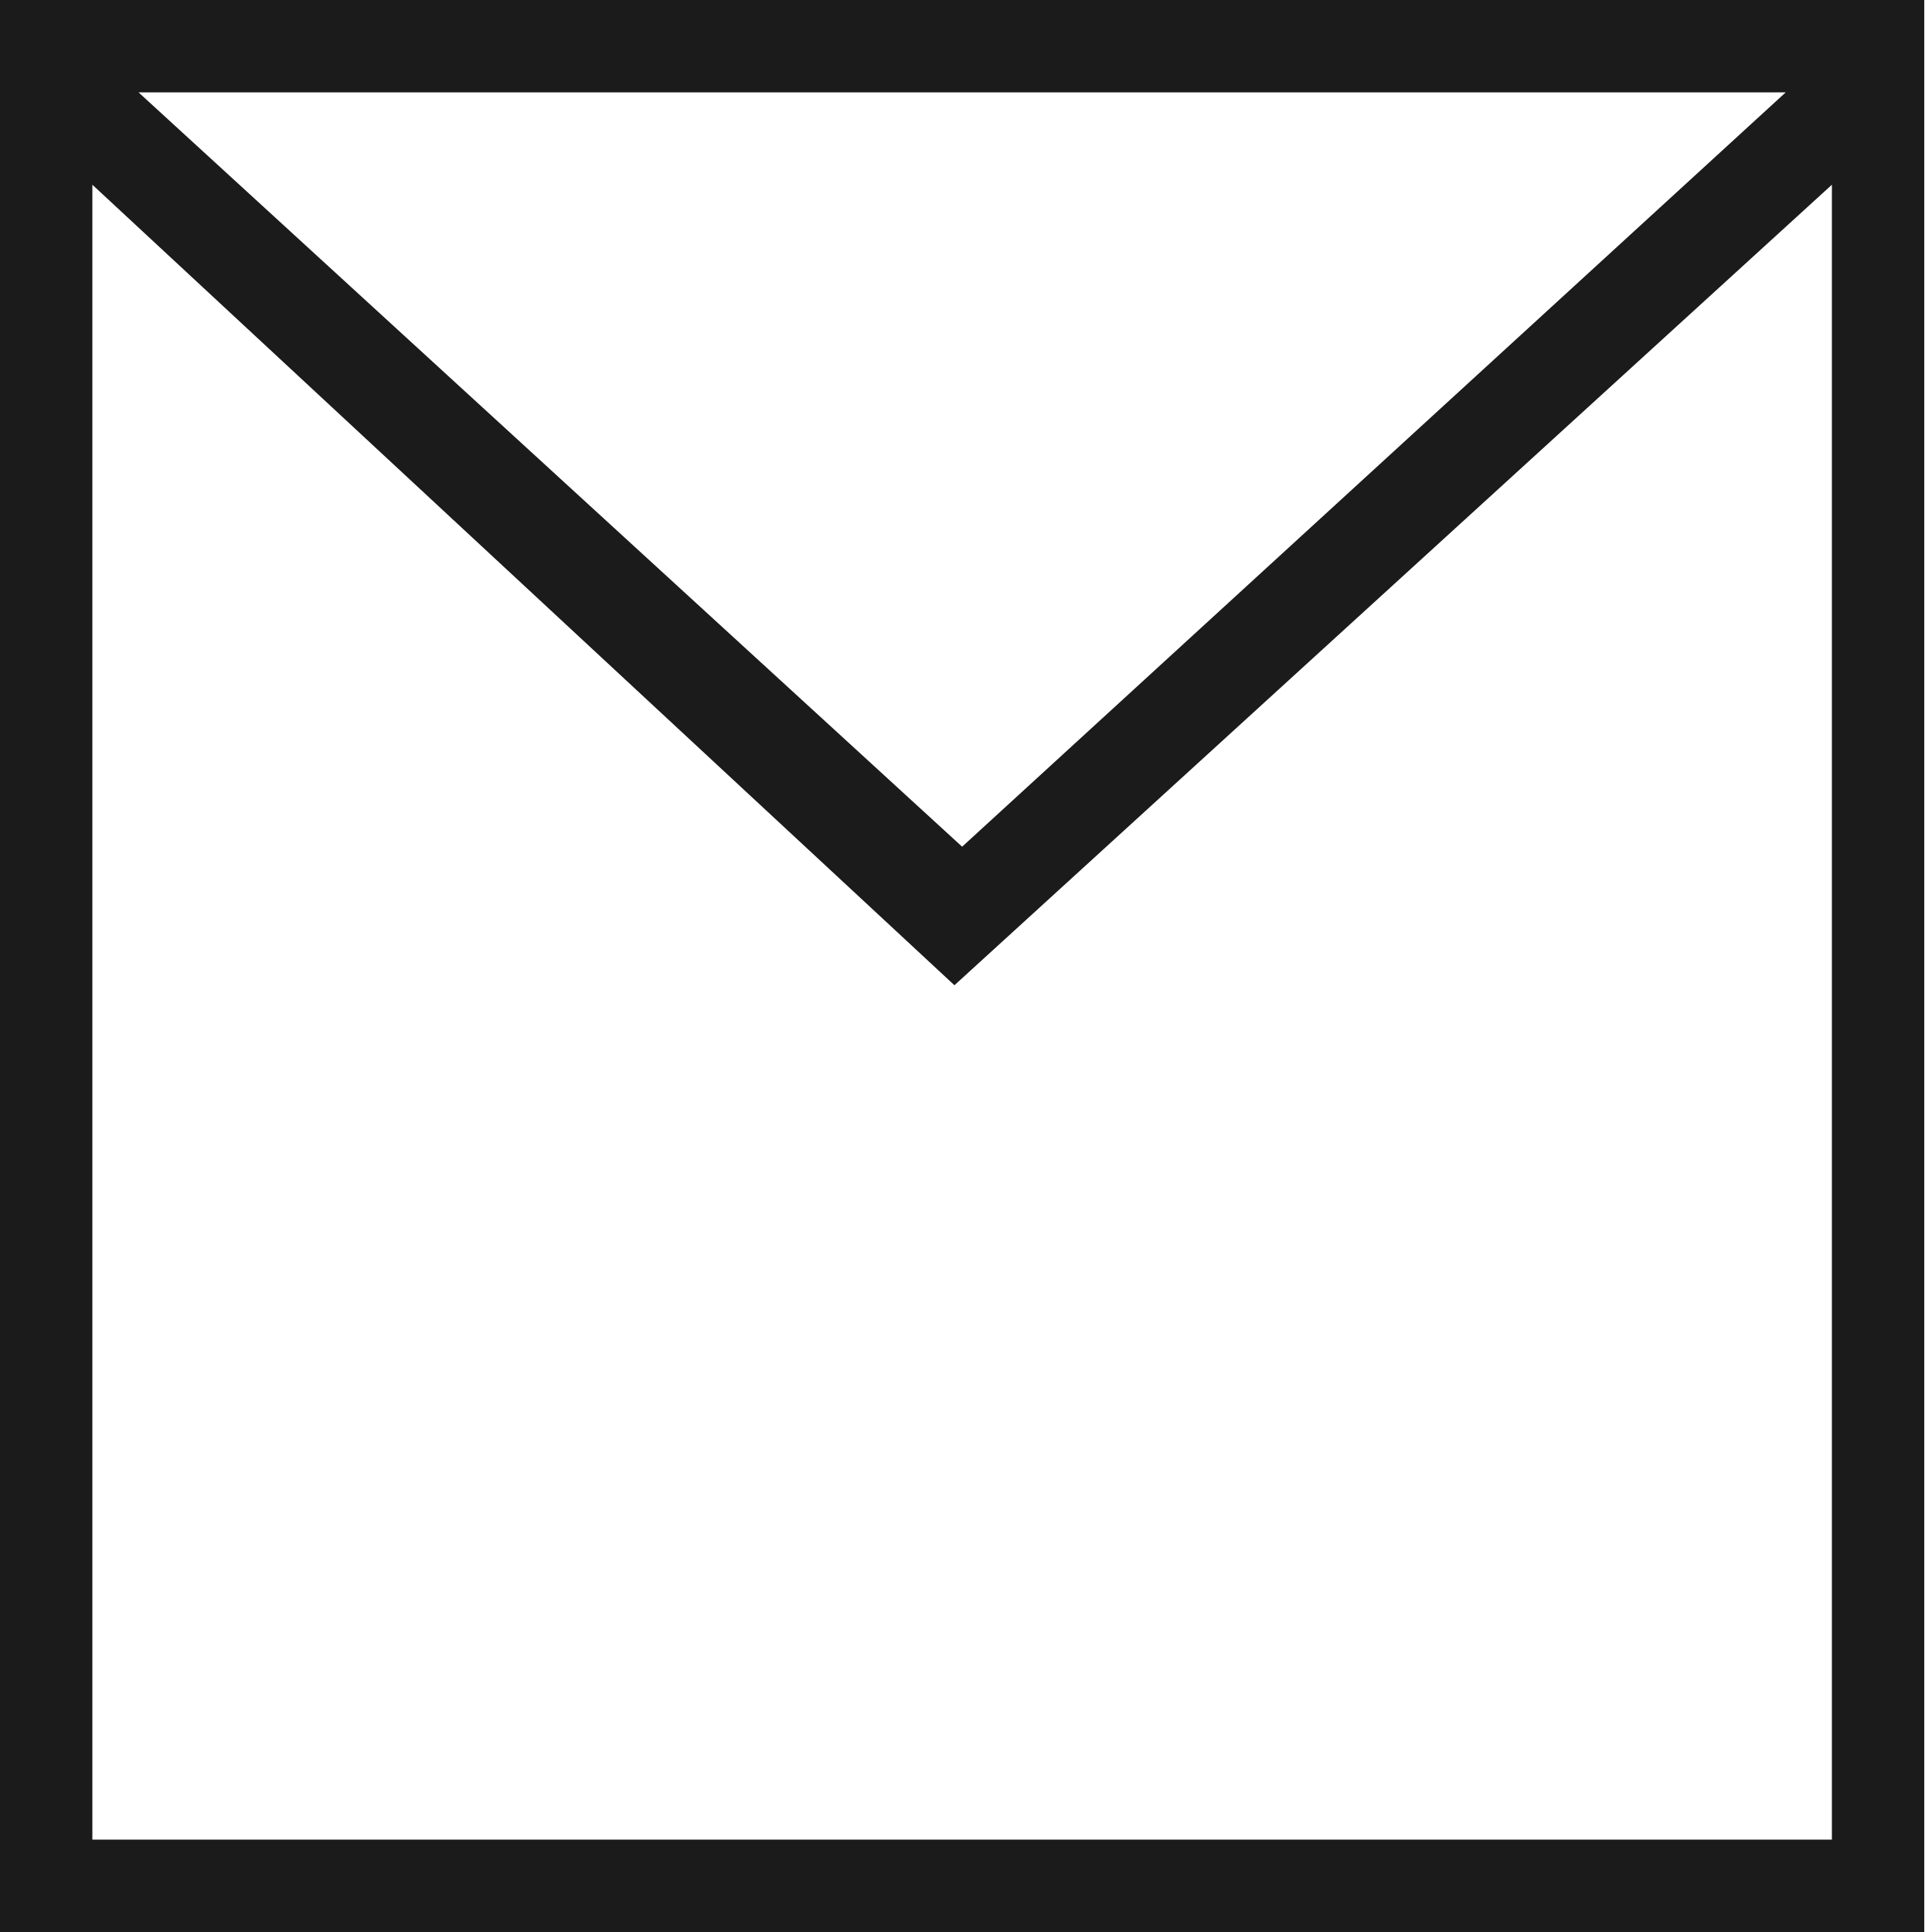
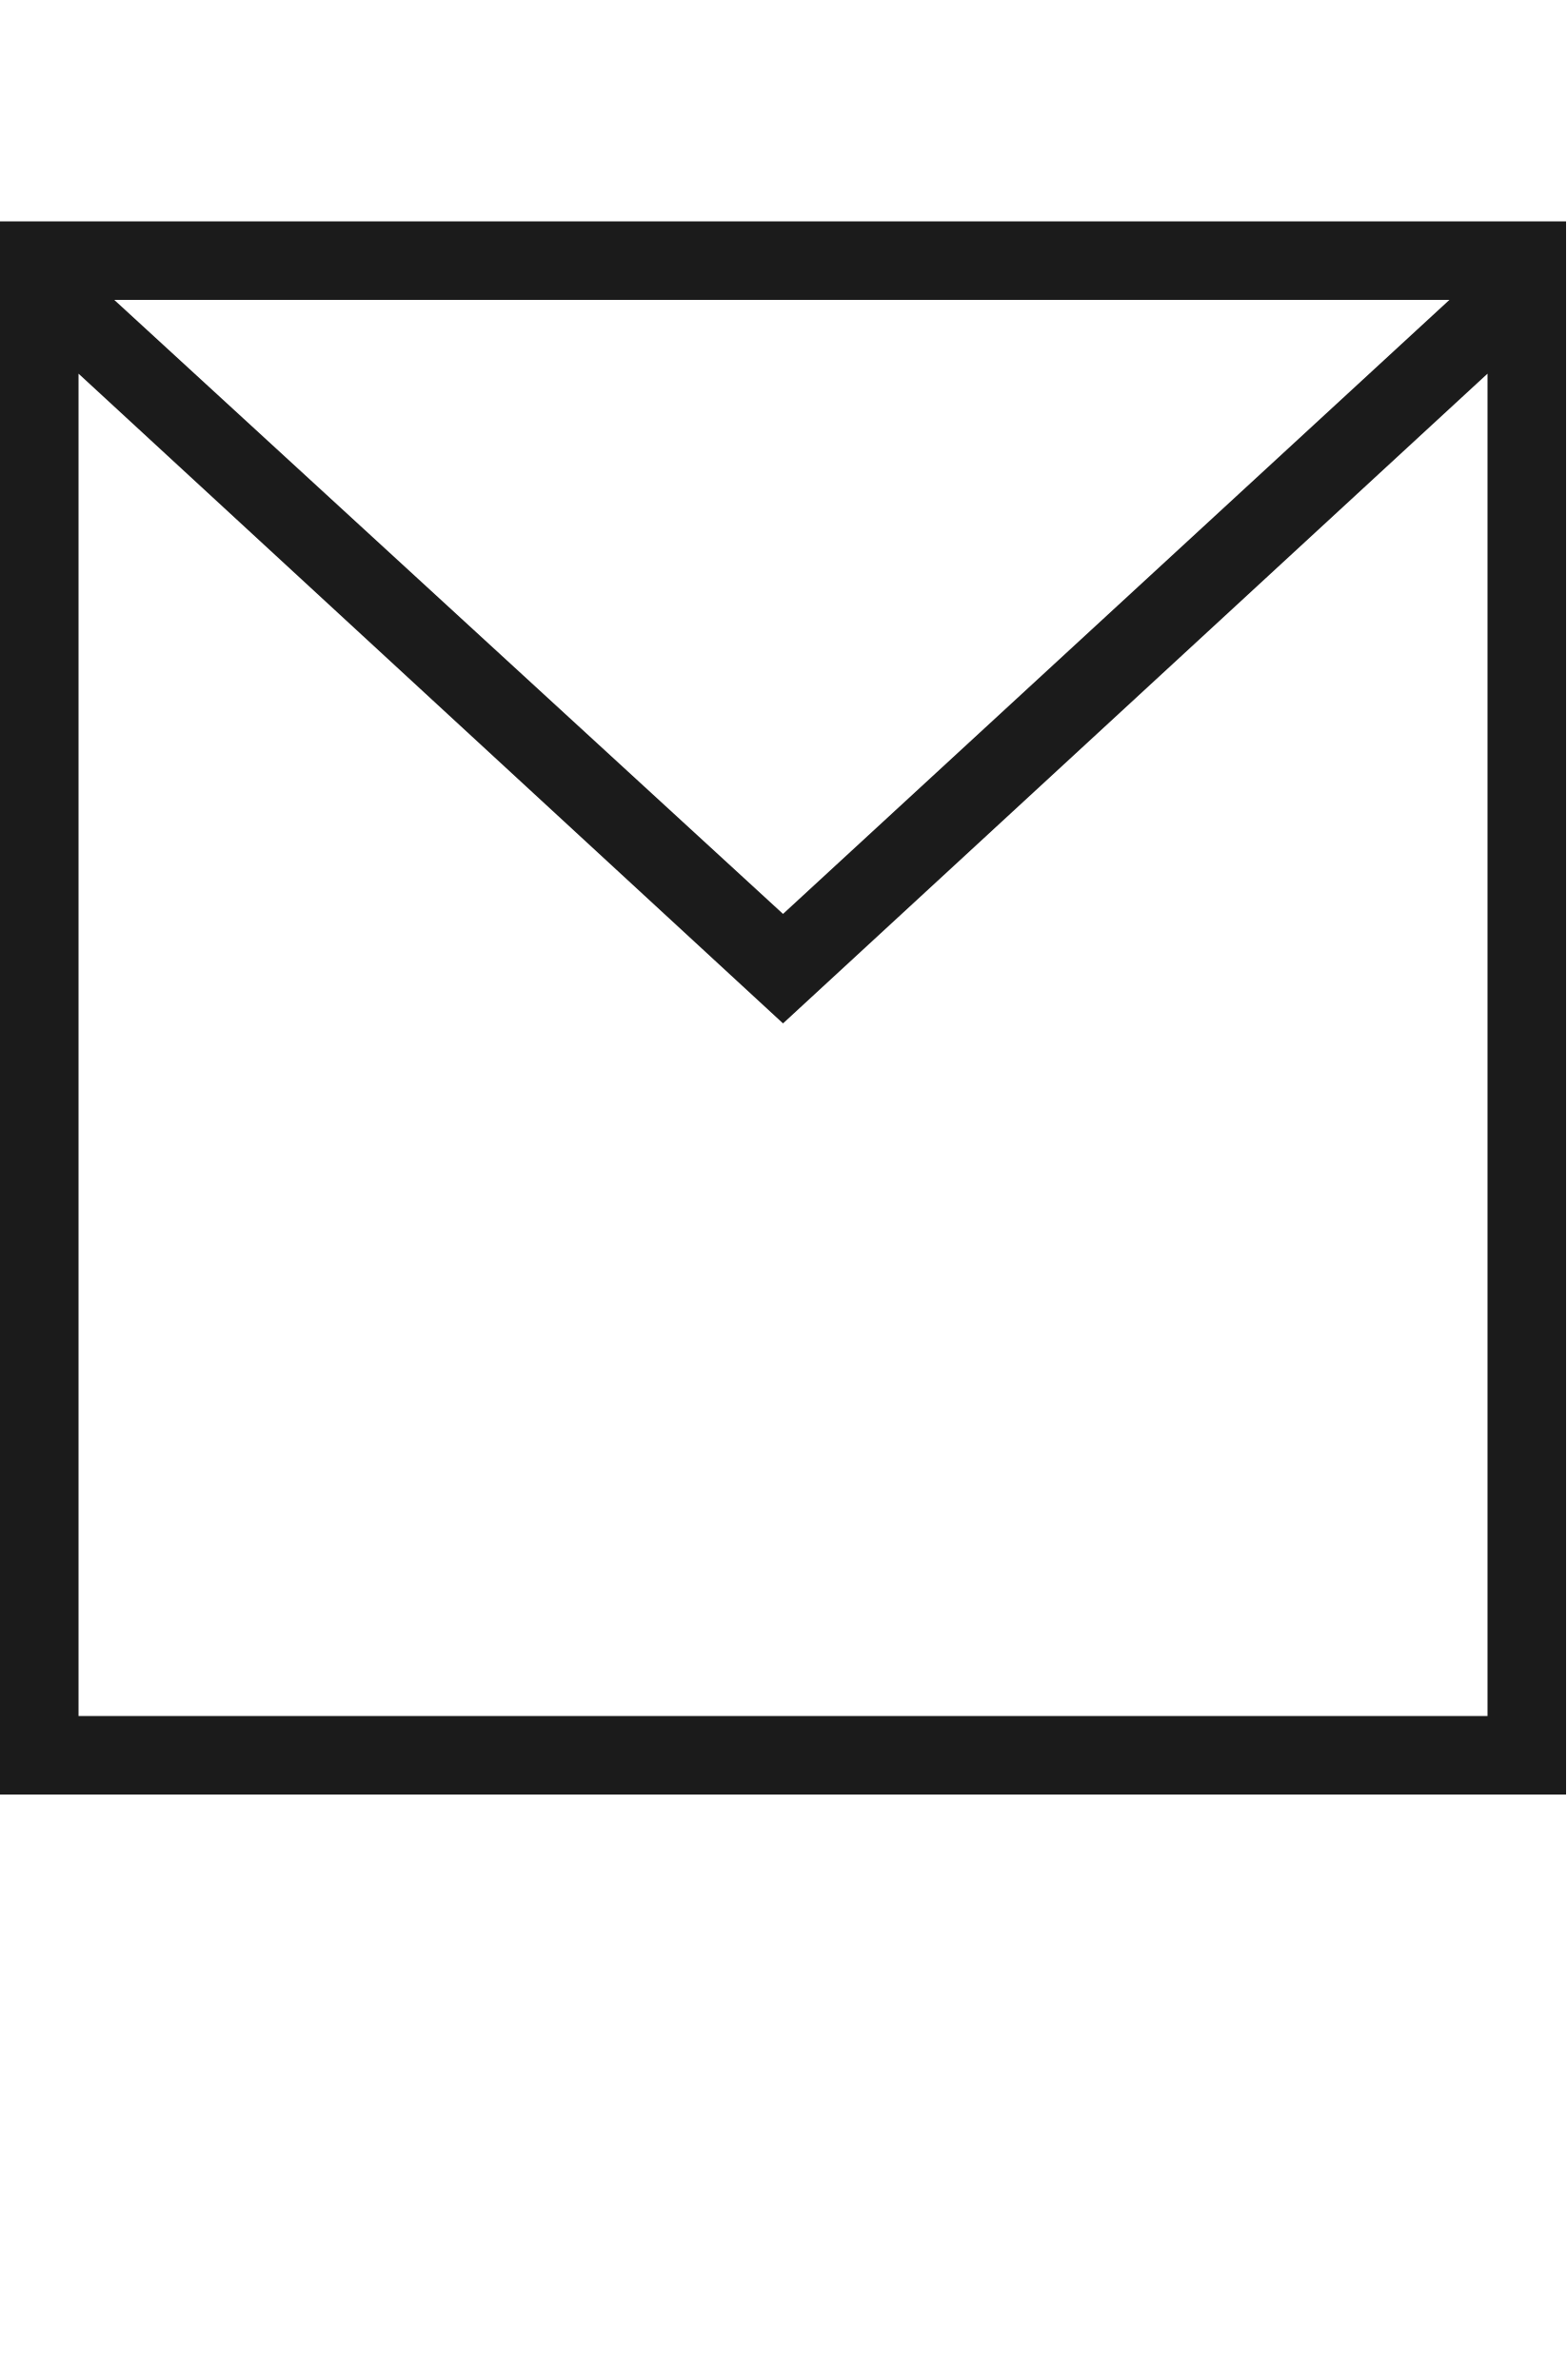
- <svg xmlns="http://www.w3.org/2000/svg" version="1.1" x="0px" y="0px" viewBox="0 0 25 25.1" style="enable-background:new 0 0 25 25.1;" xml:space="preserve">
-   <g id="visual_x5F_icon_x5F_white">
- </g>
-   <g id="visual_x5F_icon_x5F_black">
- </g>
-   <g id="sound_x5F_icon_x5F_white">
- </g>
-   <g id="sound_x5F_icon_x5F_black">
- </g>
-   <g id="connections_x5F_icon_x5F_white">
- </g>
-   <g id="connections_x5F_icon_x5F_black">
- </g>
-   <g id="location_x5F_icon_x5F_white">
- </g>
-   <g id="location_x5F_icon_x5F_black">
- </g>
-   <g id="memories_x5F_icon_x5F_white">
- </g>
-   <g id="memories_x5F_icon_x5F_black">
- </g>
-   <g id="messages_x5F_icon_x5F_white">
- </g>
-   <g id="messages_x5F_icon_x5F_white_1_">
-     <path style="fill:#1B1B1B;" d="M0,0v25.1h25V0H0z M23.2,1.2l-10.7,9.8L1.8,1.2H23.2z M1.2,23.9V2.4l11.2,10.4L23.8,2.4v21.5H1.2z" />
-   </g>
-   <g id="messages_open_x5F_icon_x5F_white">
- </g>
-   <g id="messages_open_x5F_icon_x5F_black">
- </g>
-   <g id="settings_x5F_icon_x5F_white">
- </g>
-   <g id="settings_x5F_icon_x5F_black">
- </g>
-   <g id="close_x5F_icon_x5F_white">
- </g>
-   <g id="close_x5F_icon_x5F_black">
- </g>
+ <svg xmlns="http://www.w3.org/2000/svg" version="1.1" id="Layer_1" x="0px" y="0px" viewBox="0 0 65.8 100" style="enable-background:new 0 0 65.8 100;" xml:space="preserve">
+   <path style="fill:#1B1B1B;" d="M0,9.3v66.1h65.8V9.3H0z M60.9,12.6L32.9,38.4L4.8,12.6H60.9z M3.3,72.1V15.7l29.6,27.3l29.6-27.3v56.4H3.3z" />
</svg>
